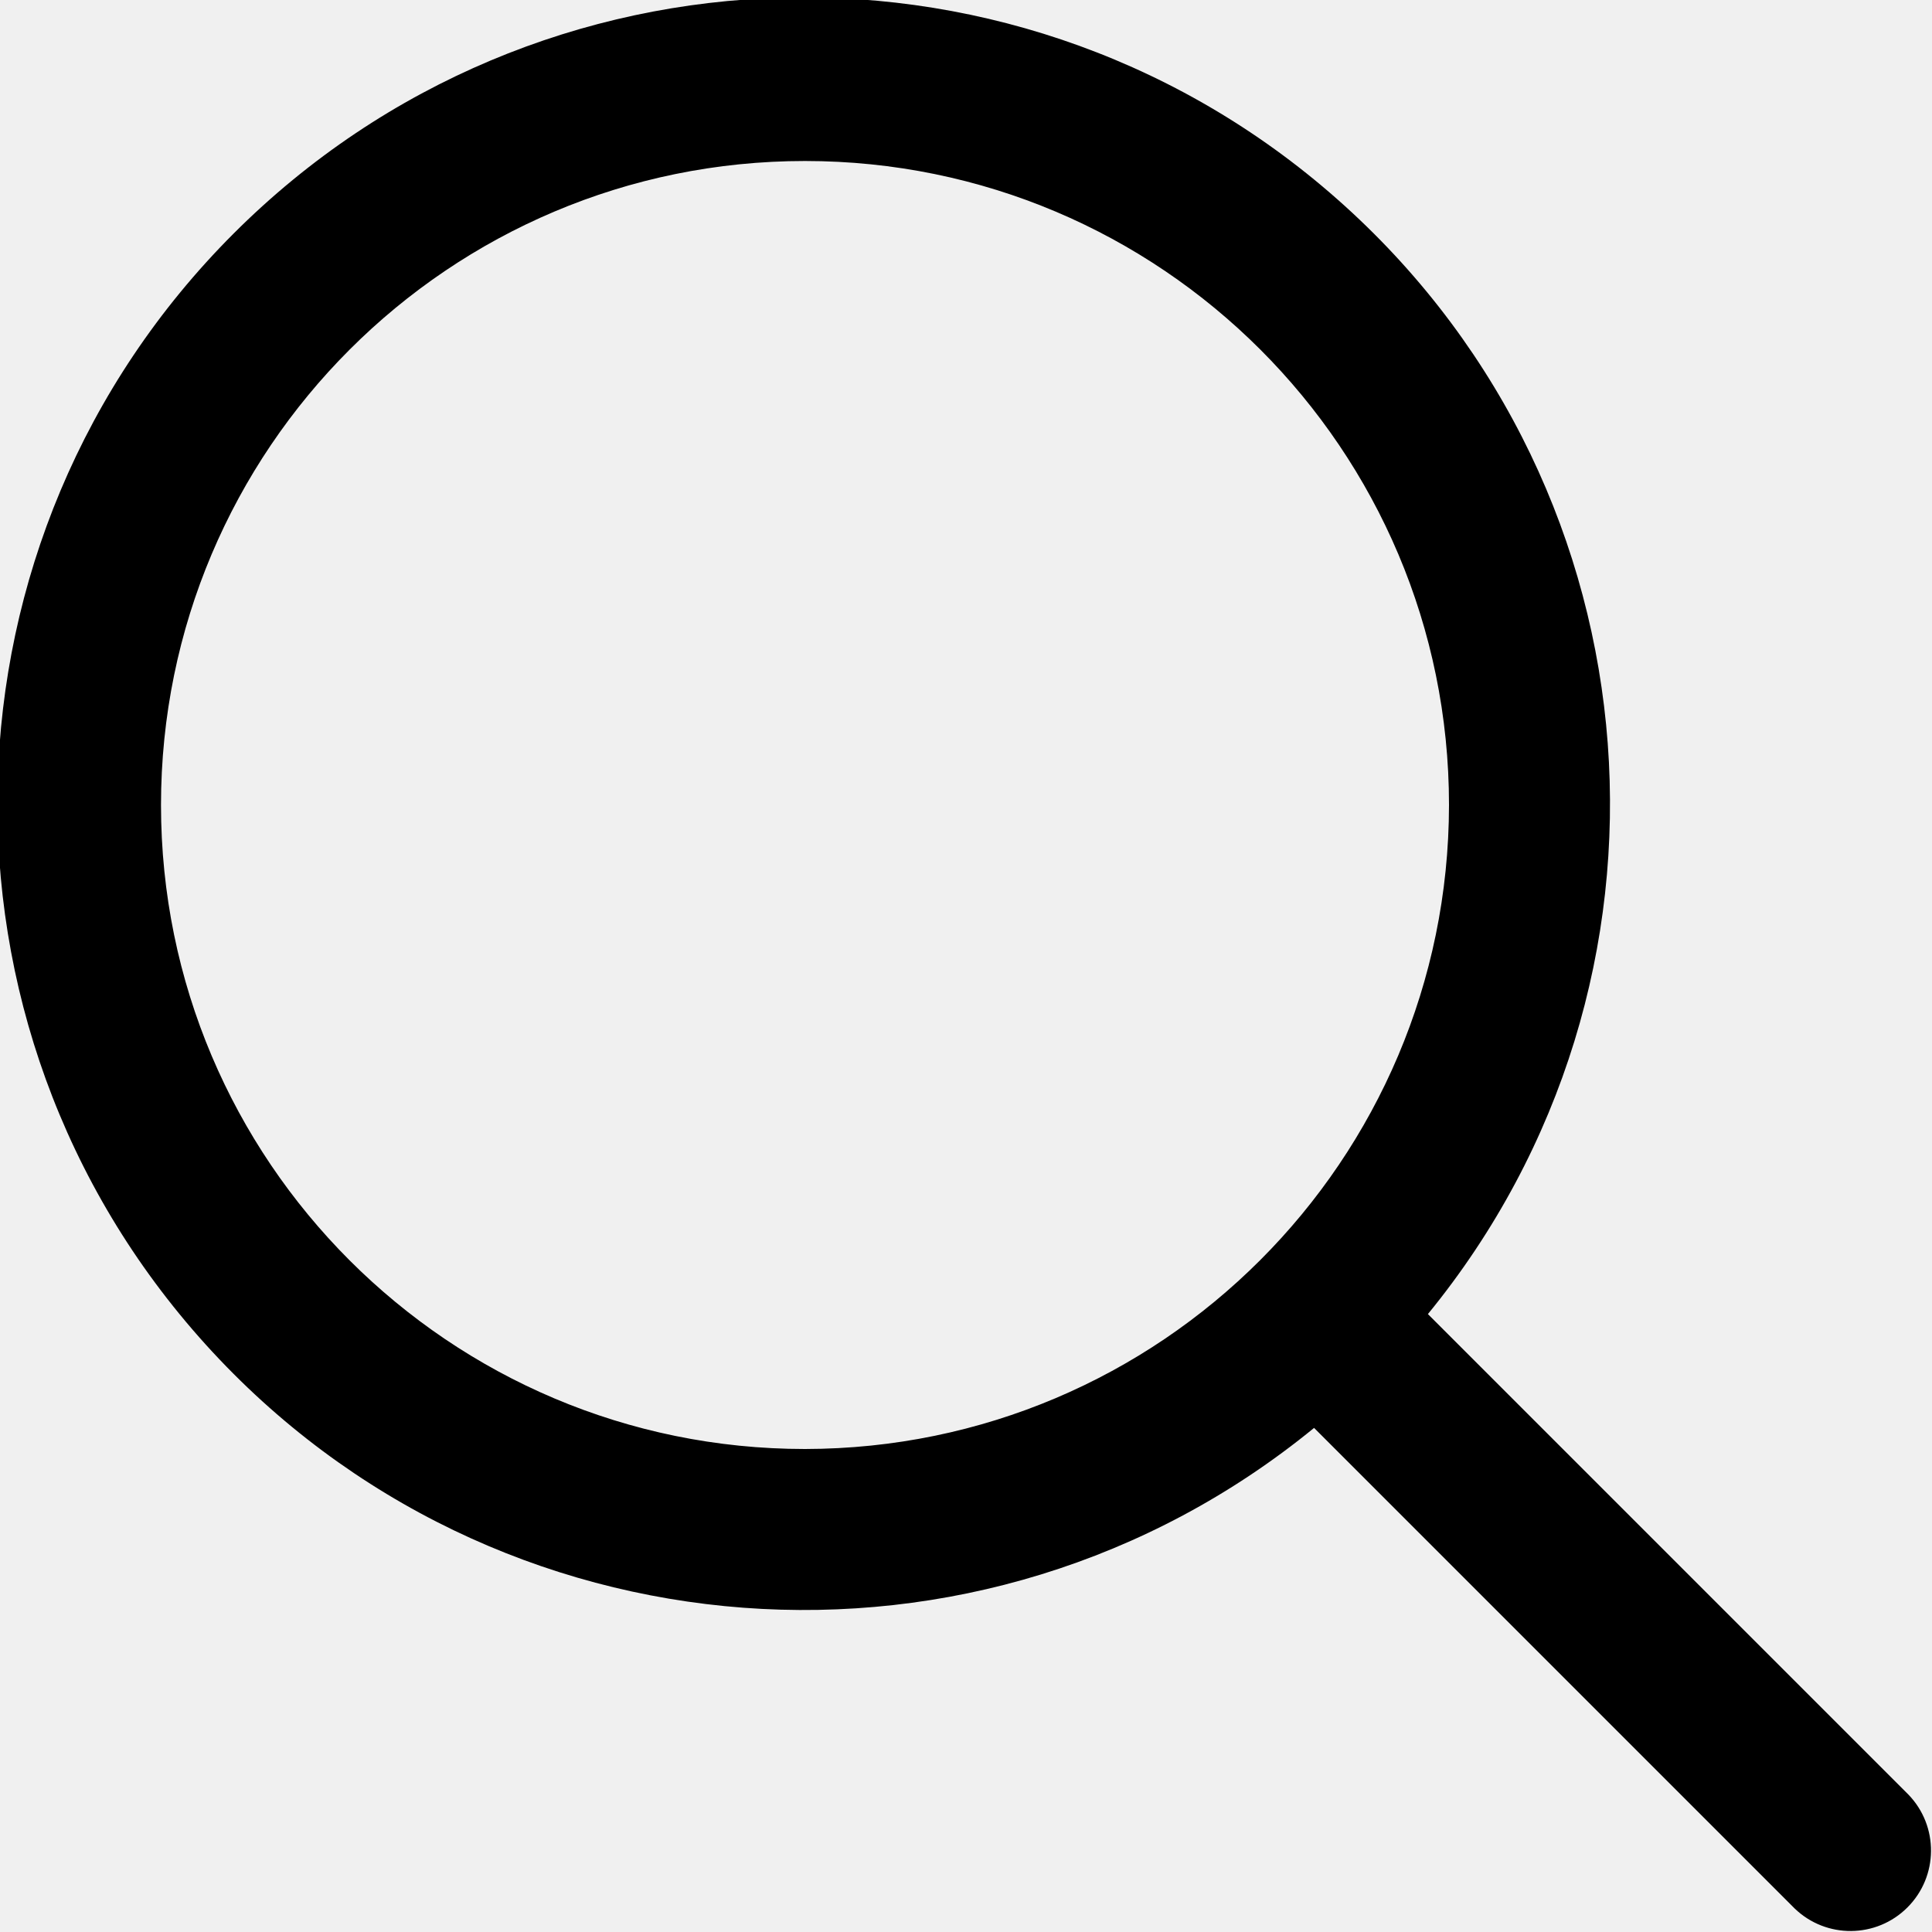
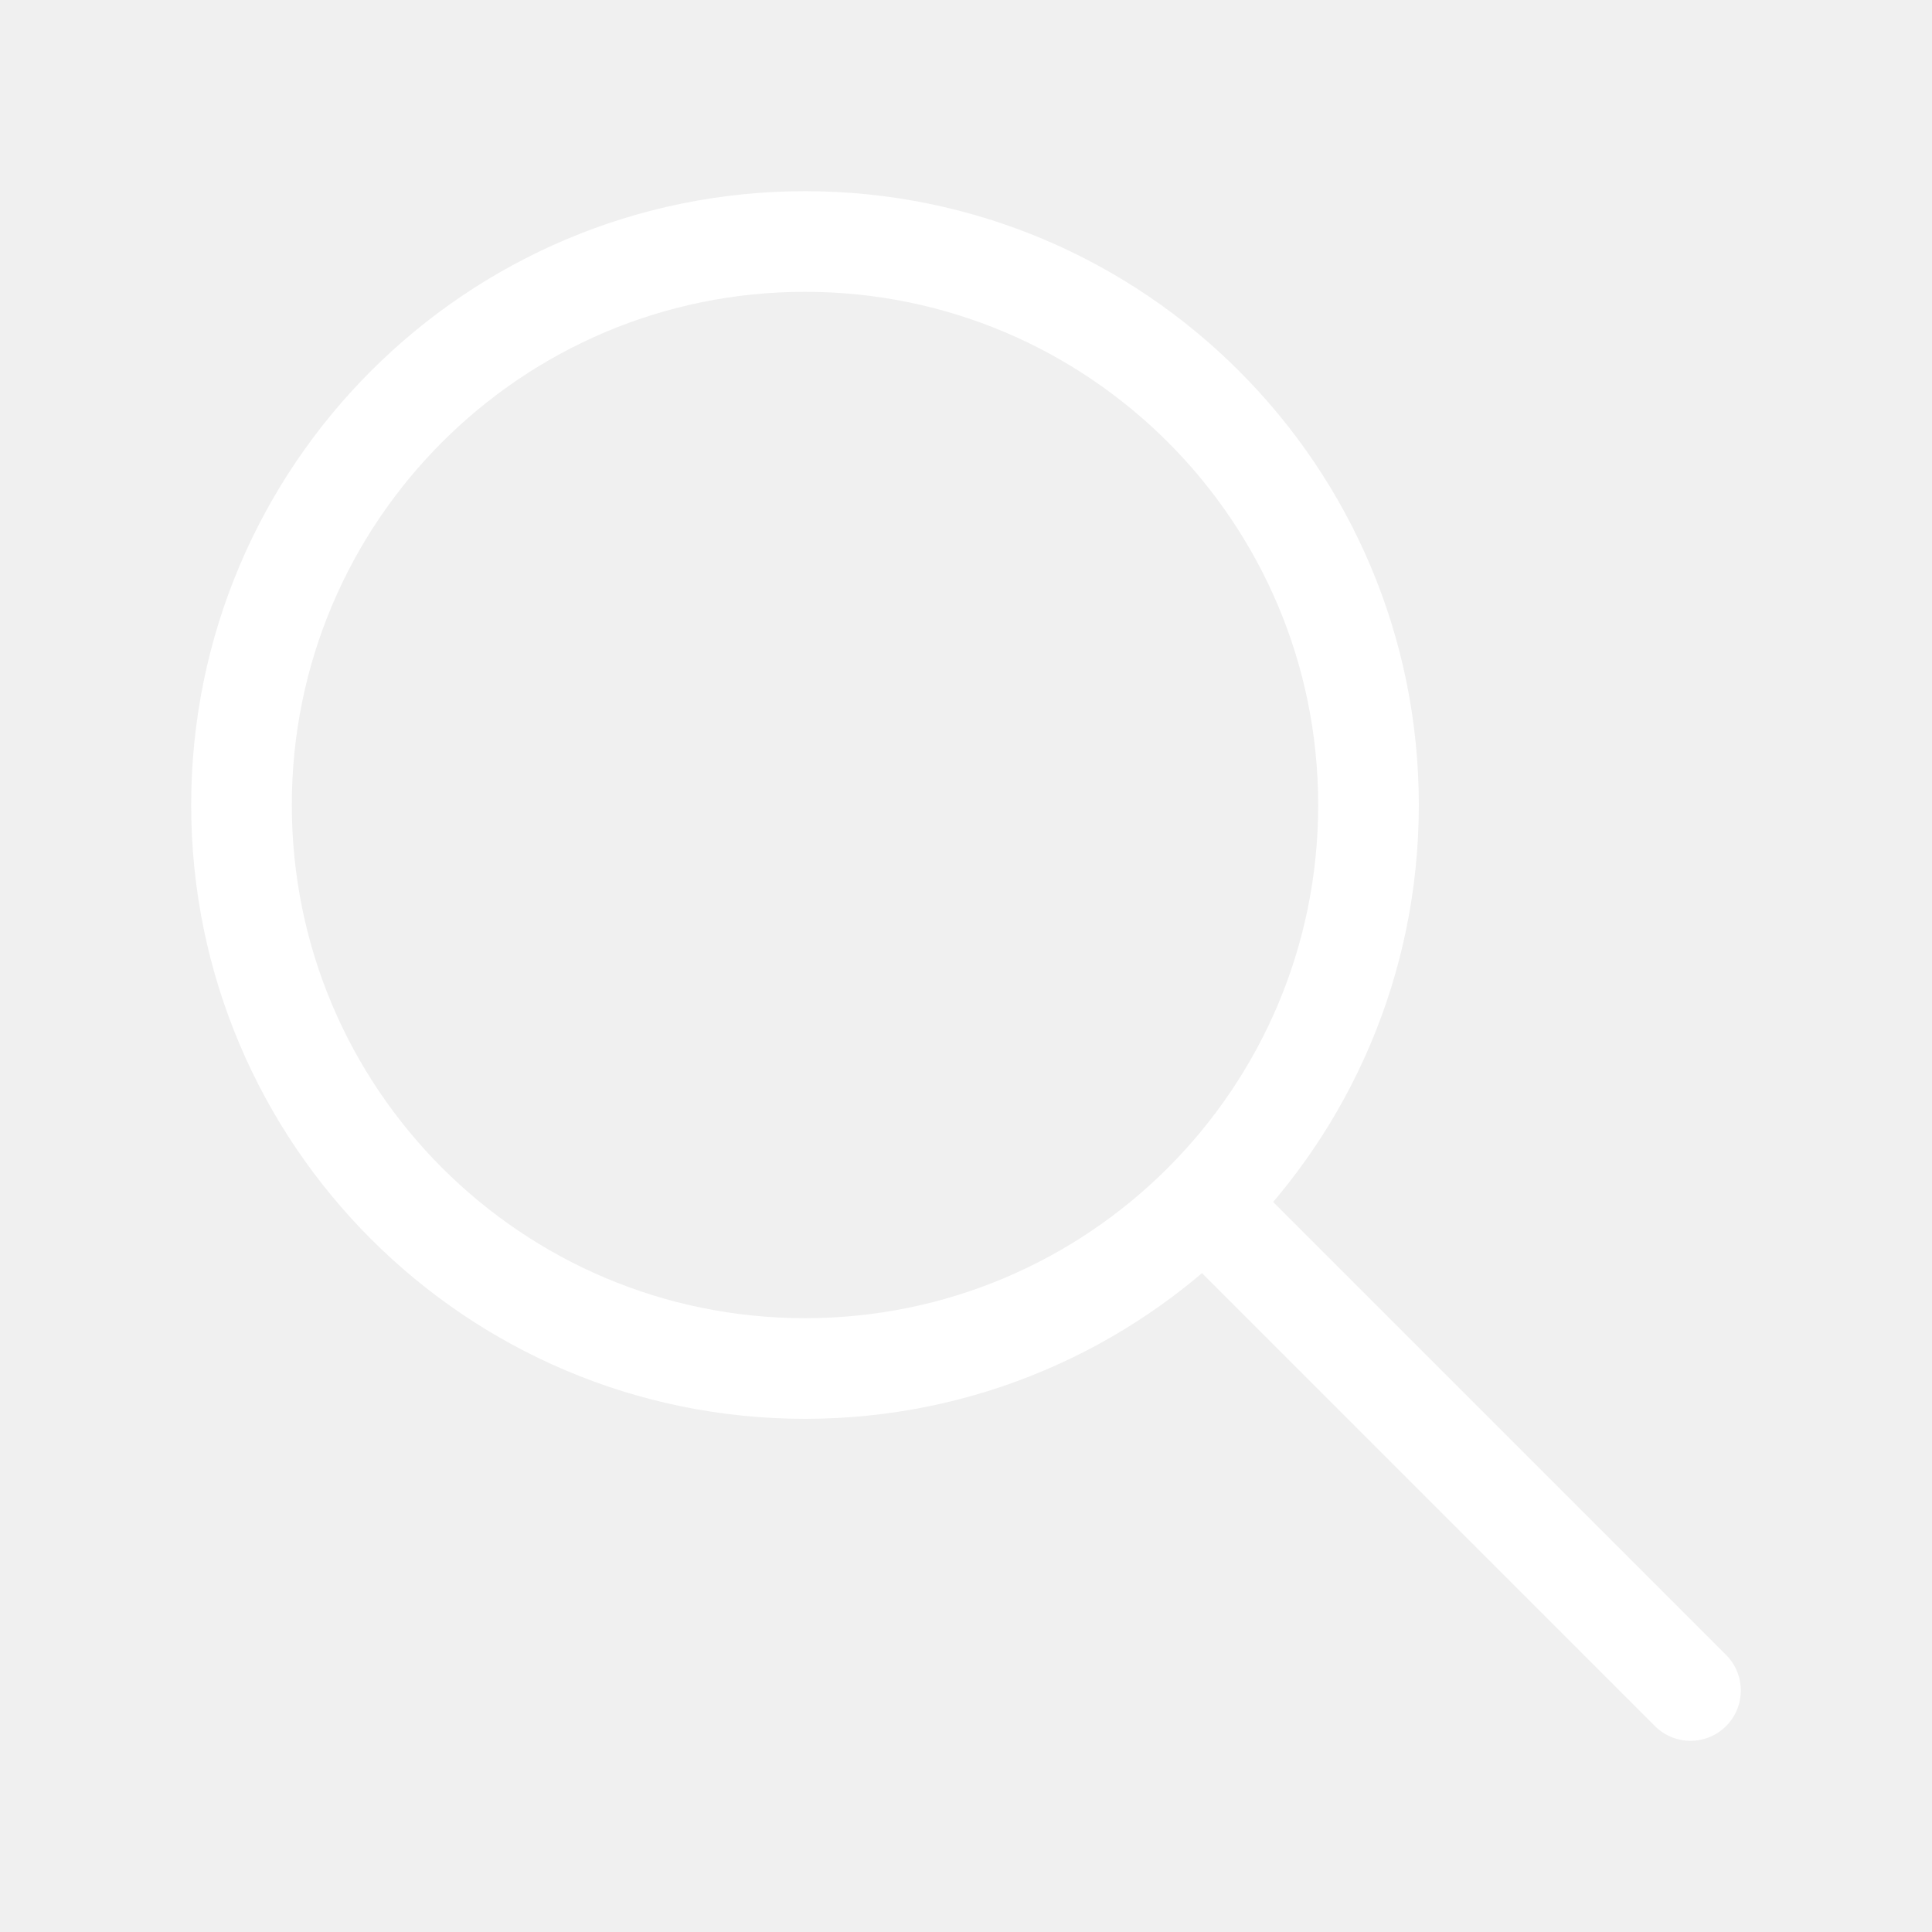
- <svg xmlns="http://www.w3.org/2000/svg" id="Outline" viewBox="0 0 24 24" width="512" height="512">
-   <path d="M23.707,22.293l-5.969-5.969a10.016,10.016,0,1,0-1.414,1.414l5.969,5.969a1,1,0,0,0,1.414-1.414ZM10,18a8,8,0,1,1,8-8A8.009,8.009,0,0,1,10,18Z" />
+ <svg xmlns="http://www.w3.org/2000/svg" width="24" height="24" viewBox="0 0 24 24" fill="none" stroke="#ffffff" stroke-width="1.25" stroke-linecap="round" stroke-linejoin="round" class="icon icon-tabler icons-tabler-outline icon-tabler-search">
+   <path stroke="none" d="M0 0h24v24H0z" fill="none" />
+   <path d="M10 10m-7 0a7 7 0 1 0 14 0a7 7 0 1 0 -14 0" />
+   <path d="M21 21l-6 -6" />
</svg>
